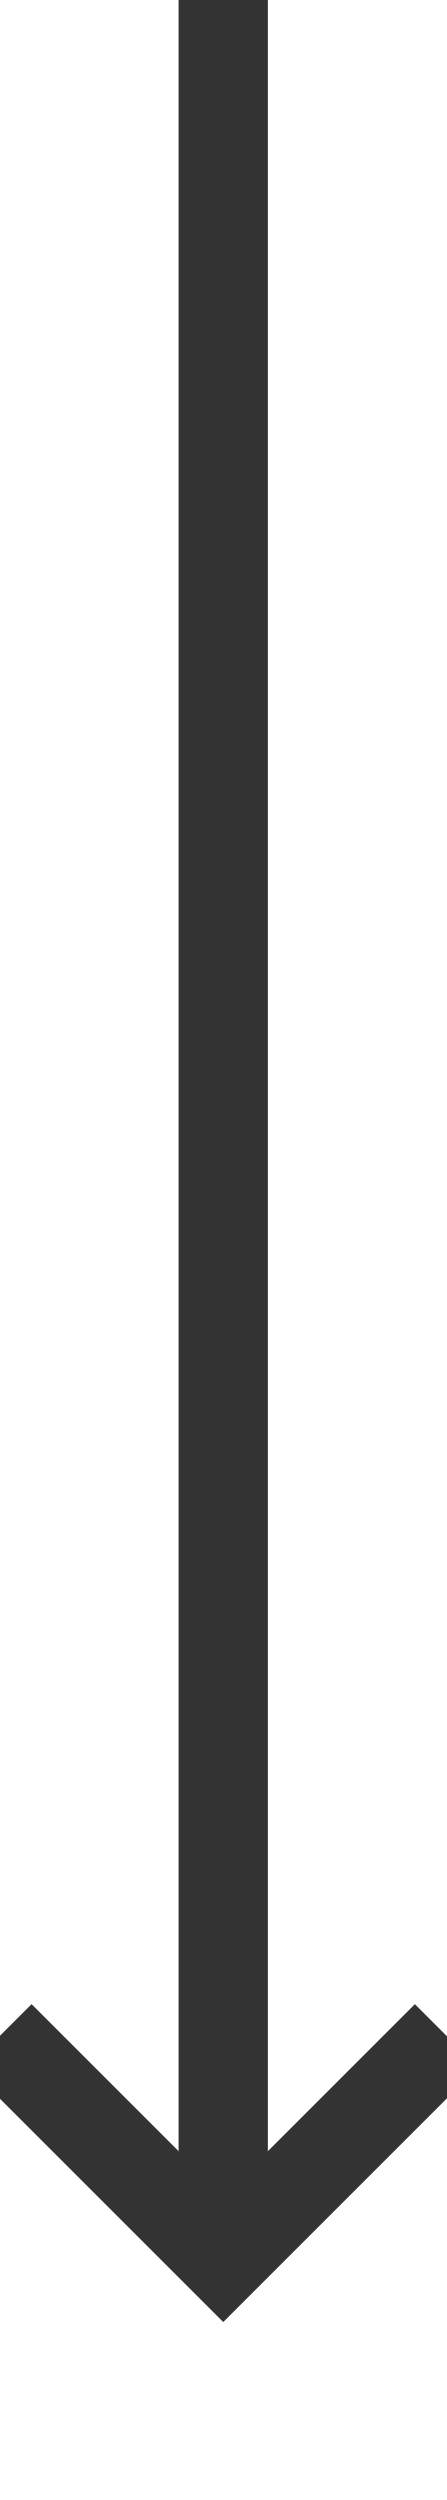
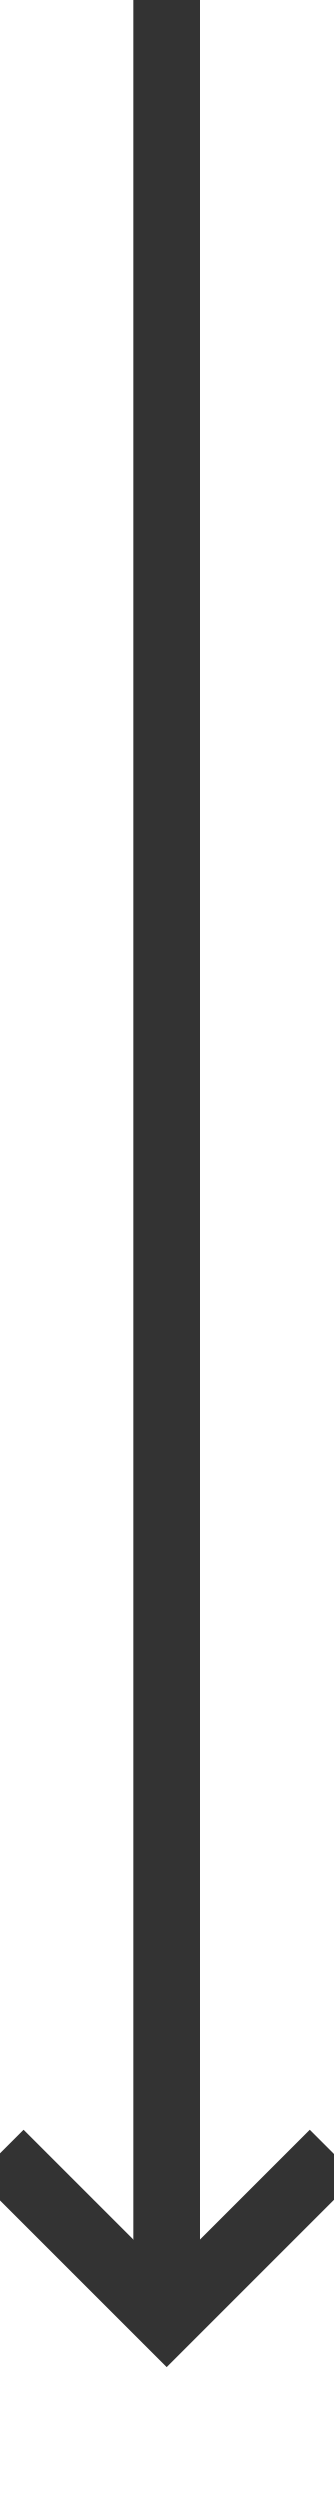
- <svg xmlns="http://www.w3.org/2000/svg" version="1.1" width="10px" height="56px" preserveAspectRatio="xMidYMin meet" viewBox="366 952  8 56">
-   <path d="M 370 952  L 370 1002  " stroke-width="2" stroke="#333333" fill="none" />
-   <path d="M 374.293 996.893  L 370 1001.186  L 365.707 996.893  L 364.293 998.307  L 369.293 1003.307  L 370 1004.014  L 370.707 1003.307  L 375.707 998.307  L 374.293 996.893  Z " fill-rule="nonzero" fill="#333333" stroke="none" />
+ <svg xmlns="http://www.w3.org/2000/svg" version="1.1" width="10px" height="75px" preserveAspectRatio="xMidYMin meet" viewBox="366 1063  8 75">
+   <path d="M 370 1063  L 370 1132  " stroke-width="2" stroke="#333333" fill="none" />
+   <path d="M 374.293 1126.893  L 370 1131.186  L 365.707 1126.893  L 364.293 1128.307  L 369.293 1133.307  L 370 1134.014  L 370.707 1133.307  L 375.707 1128.307  L 374.293 1126.893  Z " fill-rule="nonzero" fill="#333333" stroke="none" />
</svg>
